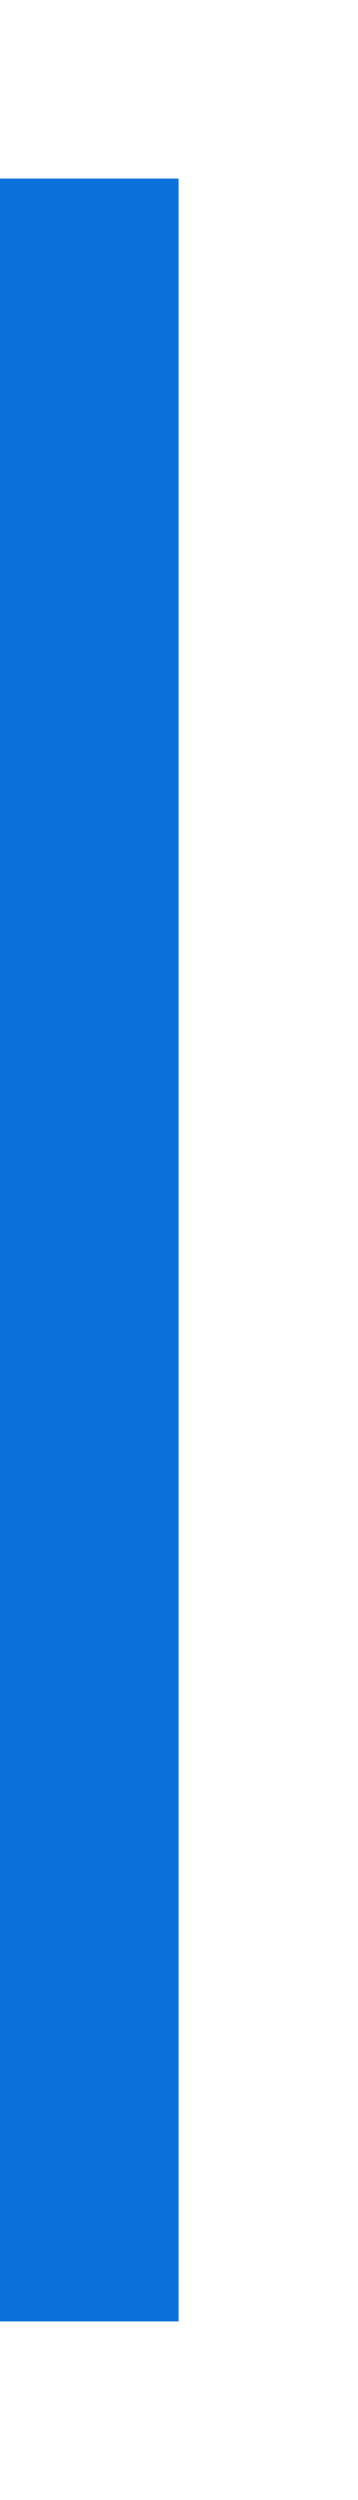
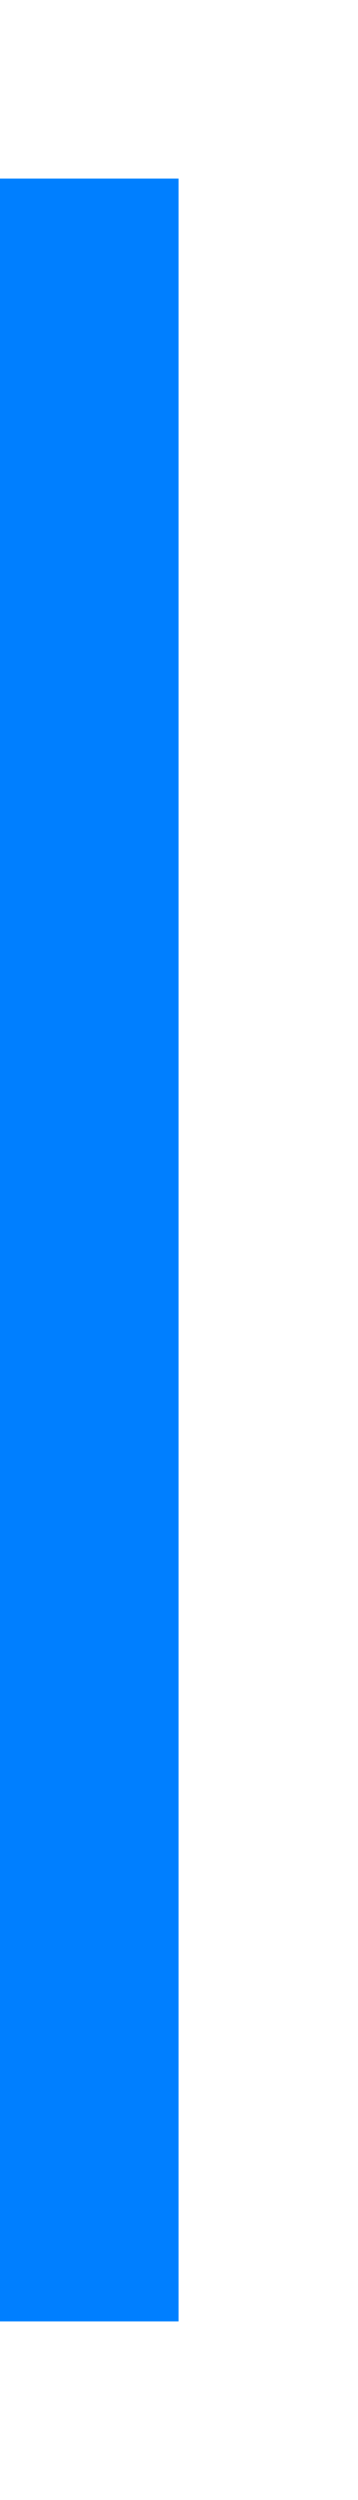
<svg xmlns="http://www.w3.org/2000/svg" xmlns:ns1="http://www.openswatchbook.org/uri/2009/osb" xmlns:xlink="http://www.w3.org/1999/xlink" width="4" height="28" id="svg11300" version="1.0" style="display:inline;enable-background:new">
  <defs id="defs3">
    <linearGradient id="selected_bg_color" ns1:paint="solid">
-       <stop style="stop-color:#0a70da;stop-opacity:1;" offset="0" id="stop4137" />
+       <stop style="stop-color:#007fff;stop-opacity:1;" offset="0" id="stop4137" />
    </linearGradient>
    <linearGradient xlink:href="#selected_bg_color" id="linearGradient4139" x1="14" y1="298" x2="14" y2="300" gradientUnits="userSpaceOnUse" gradientTransform="translate(272,-300)" />
  </defs>
  <g style="display:inline" id="layer1" transform="translate(0,-272)">
    <rect style="opacity:1;fill:url(#linearGradient4139);fill-opacity:1;stroke:none" id="rect4270-9" width="24" height="2" x="274" y="-2" transform="matrix(0,1,-1,0,0,0)" />
  </g>
</svg>
